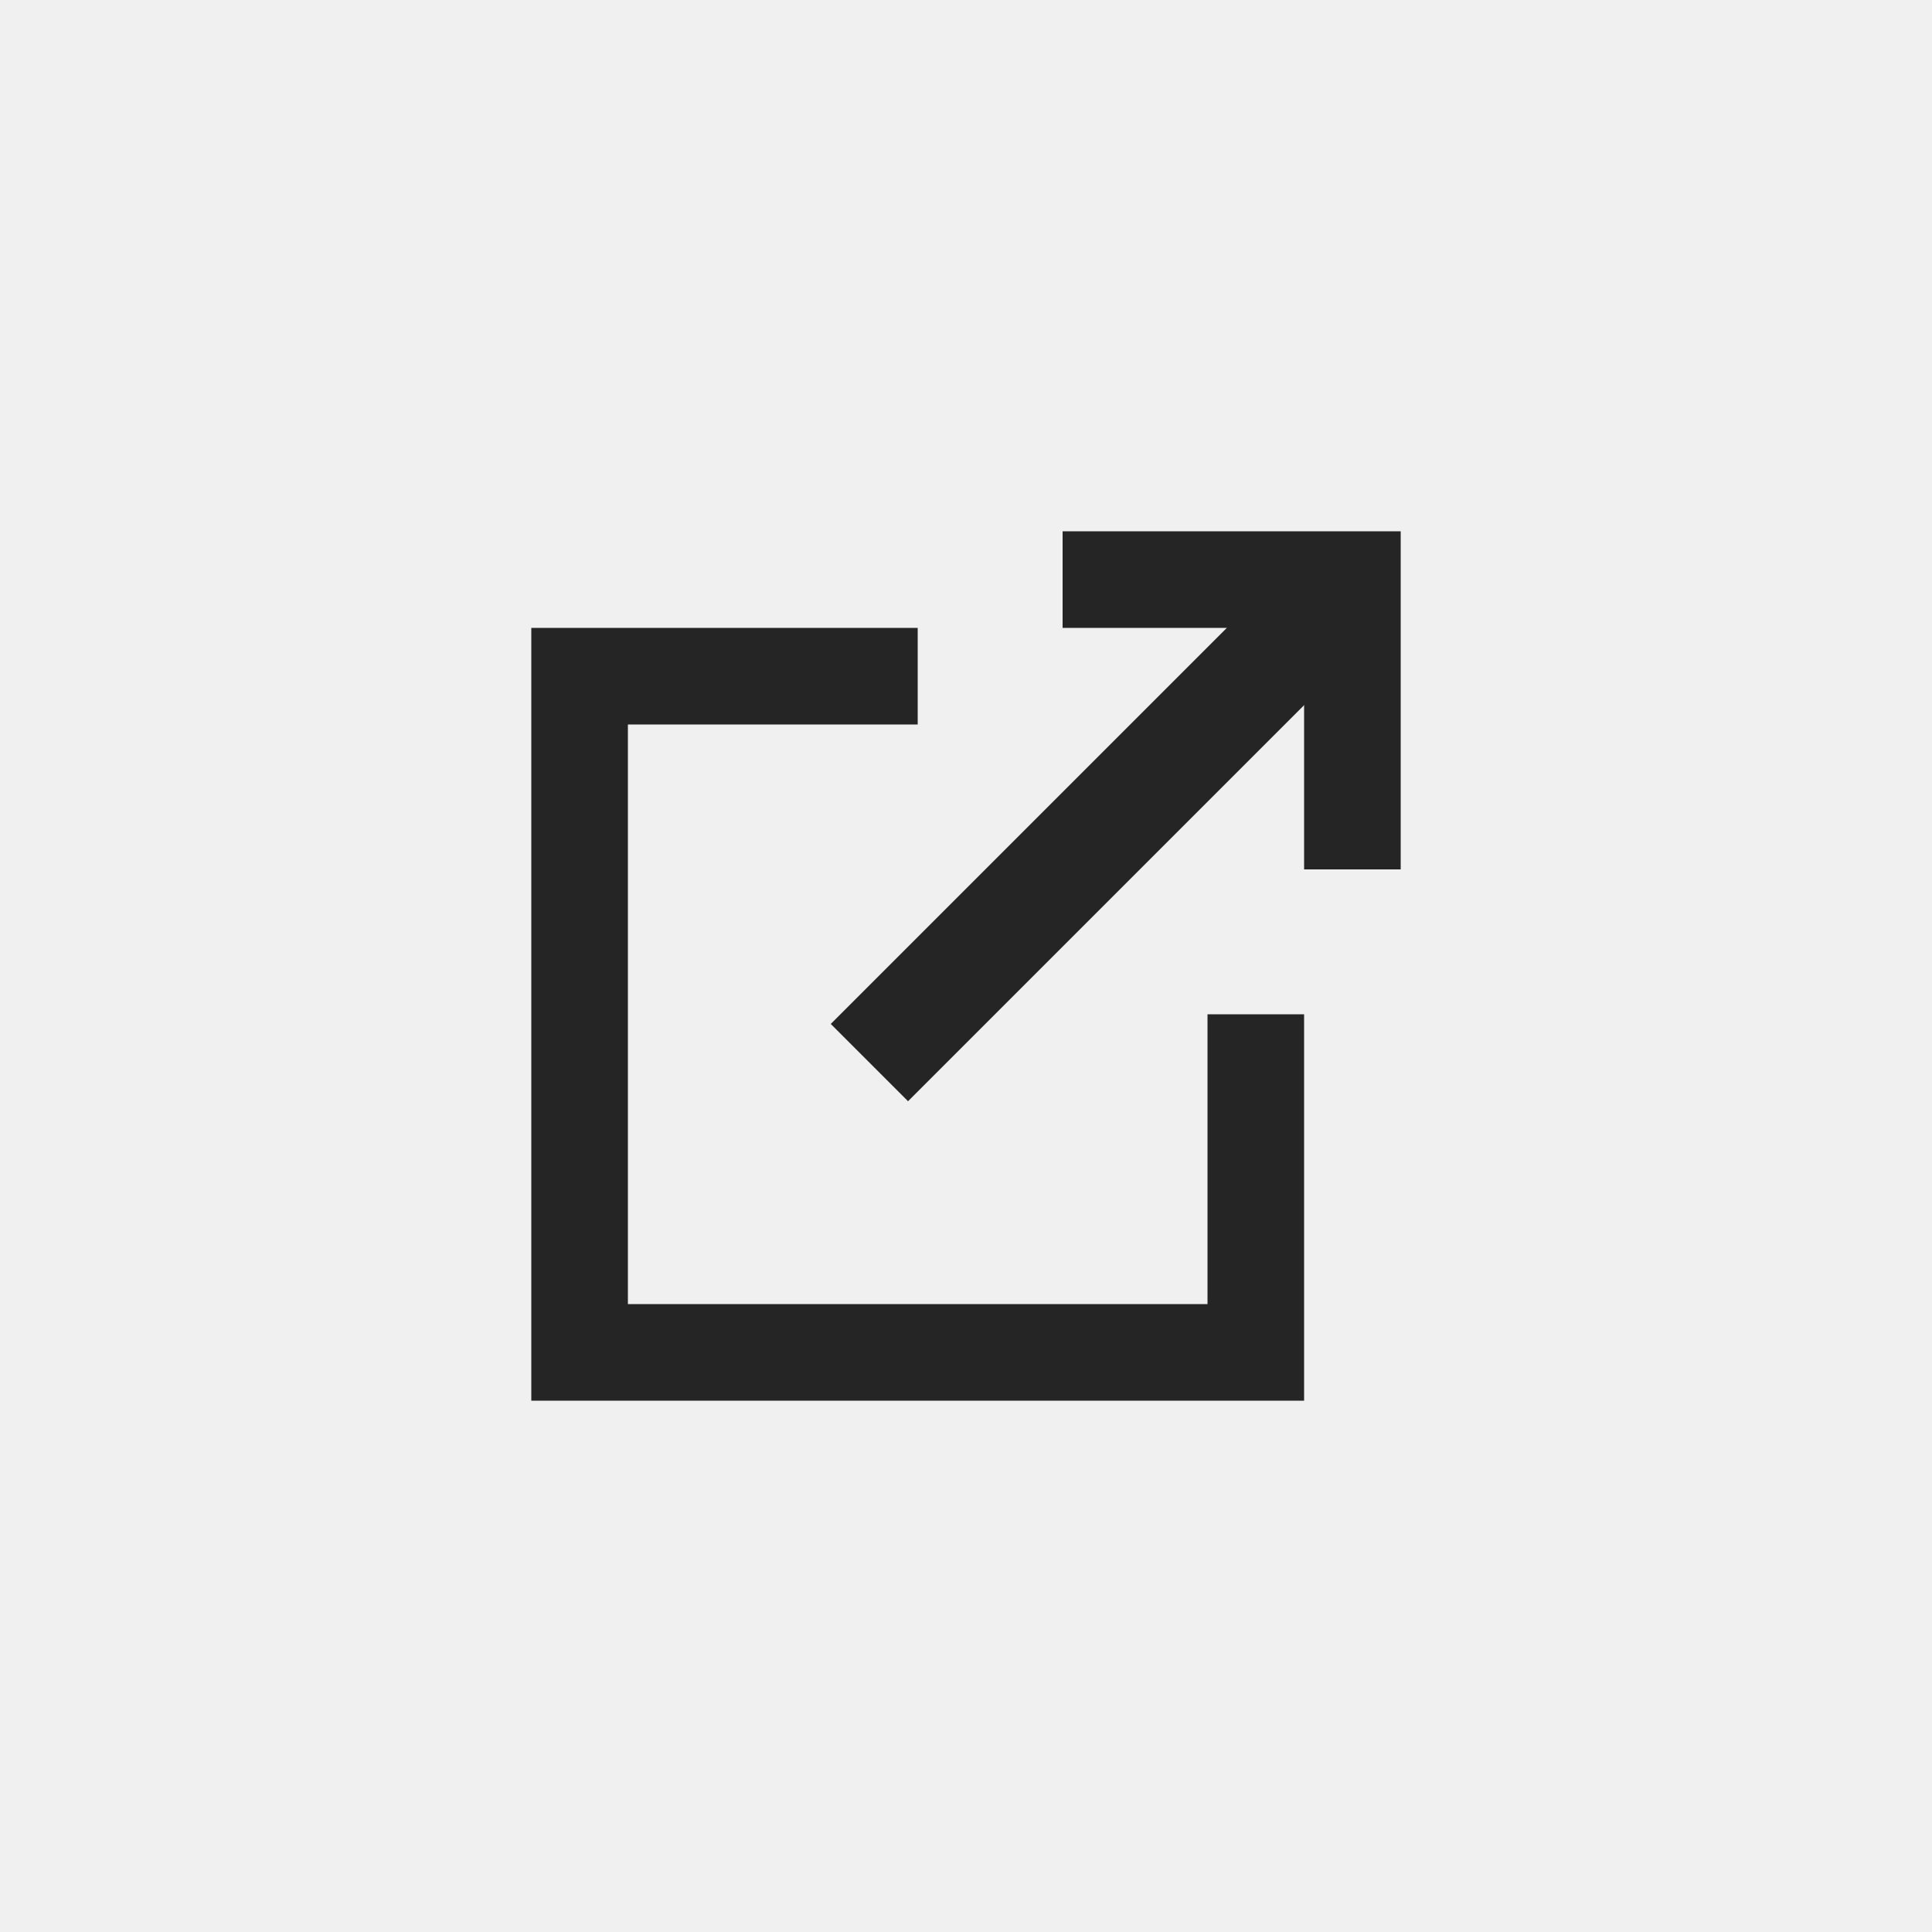
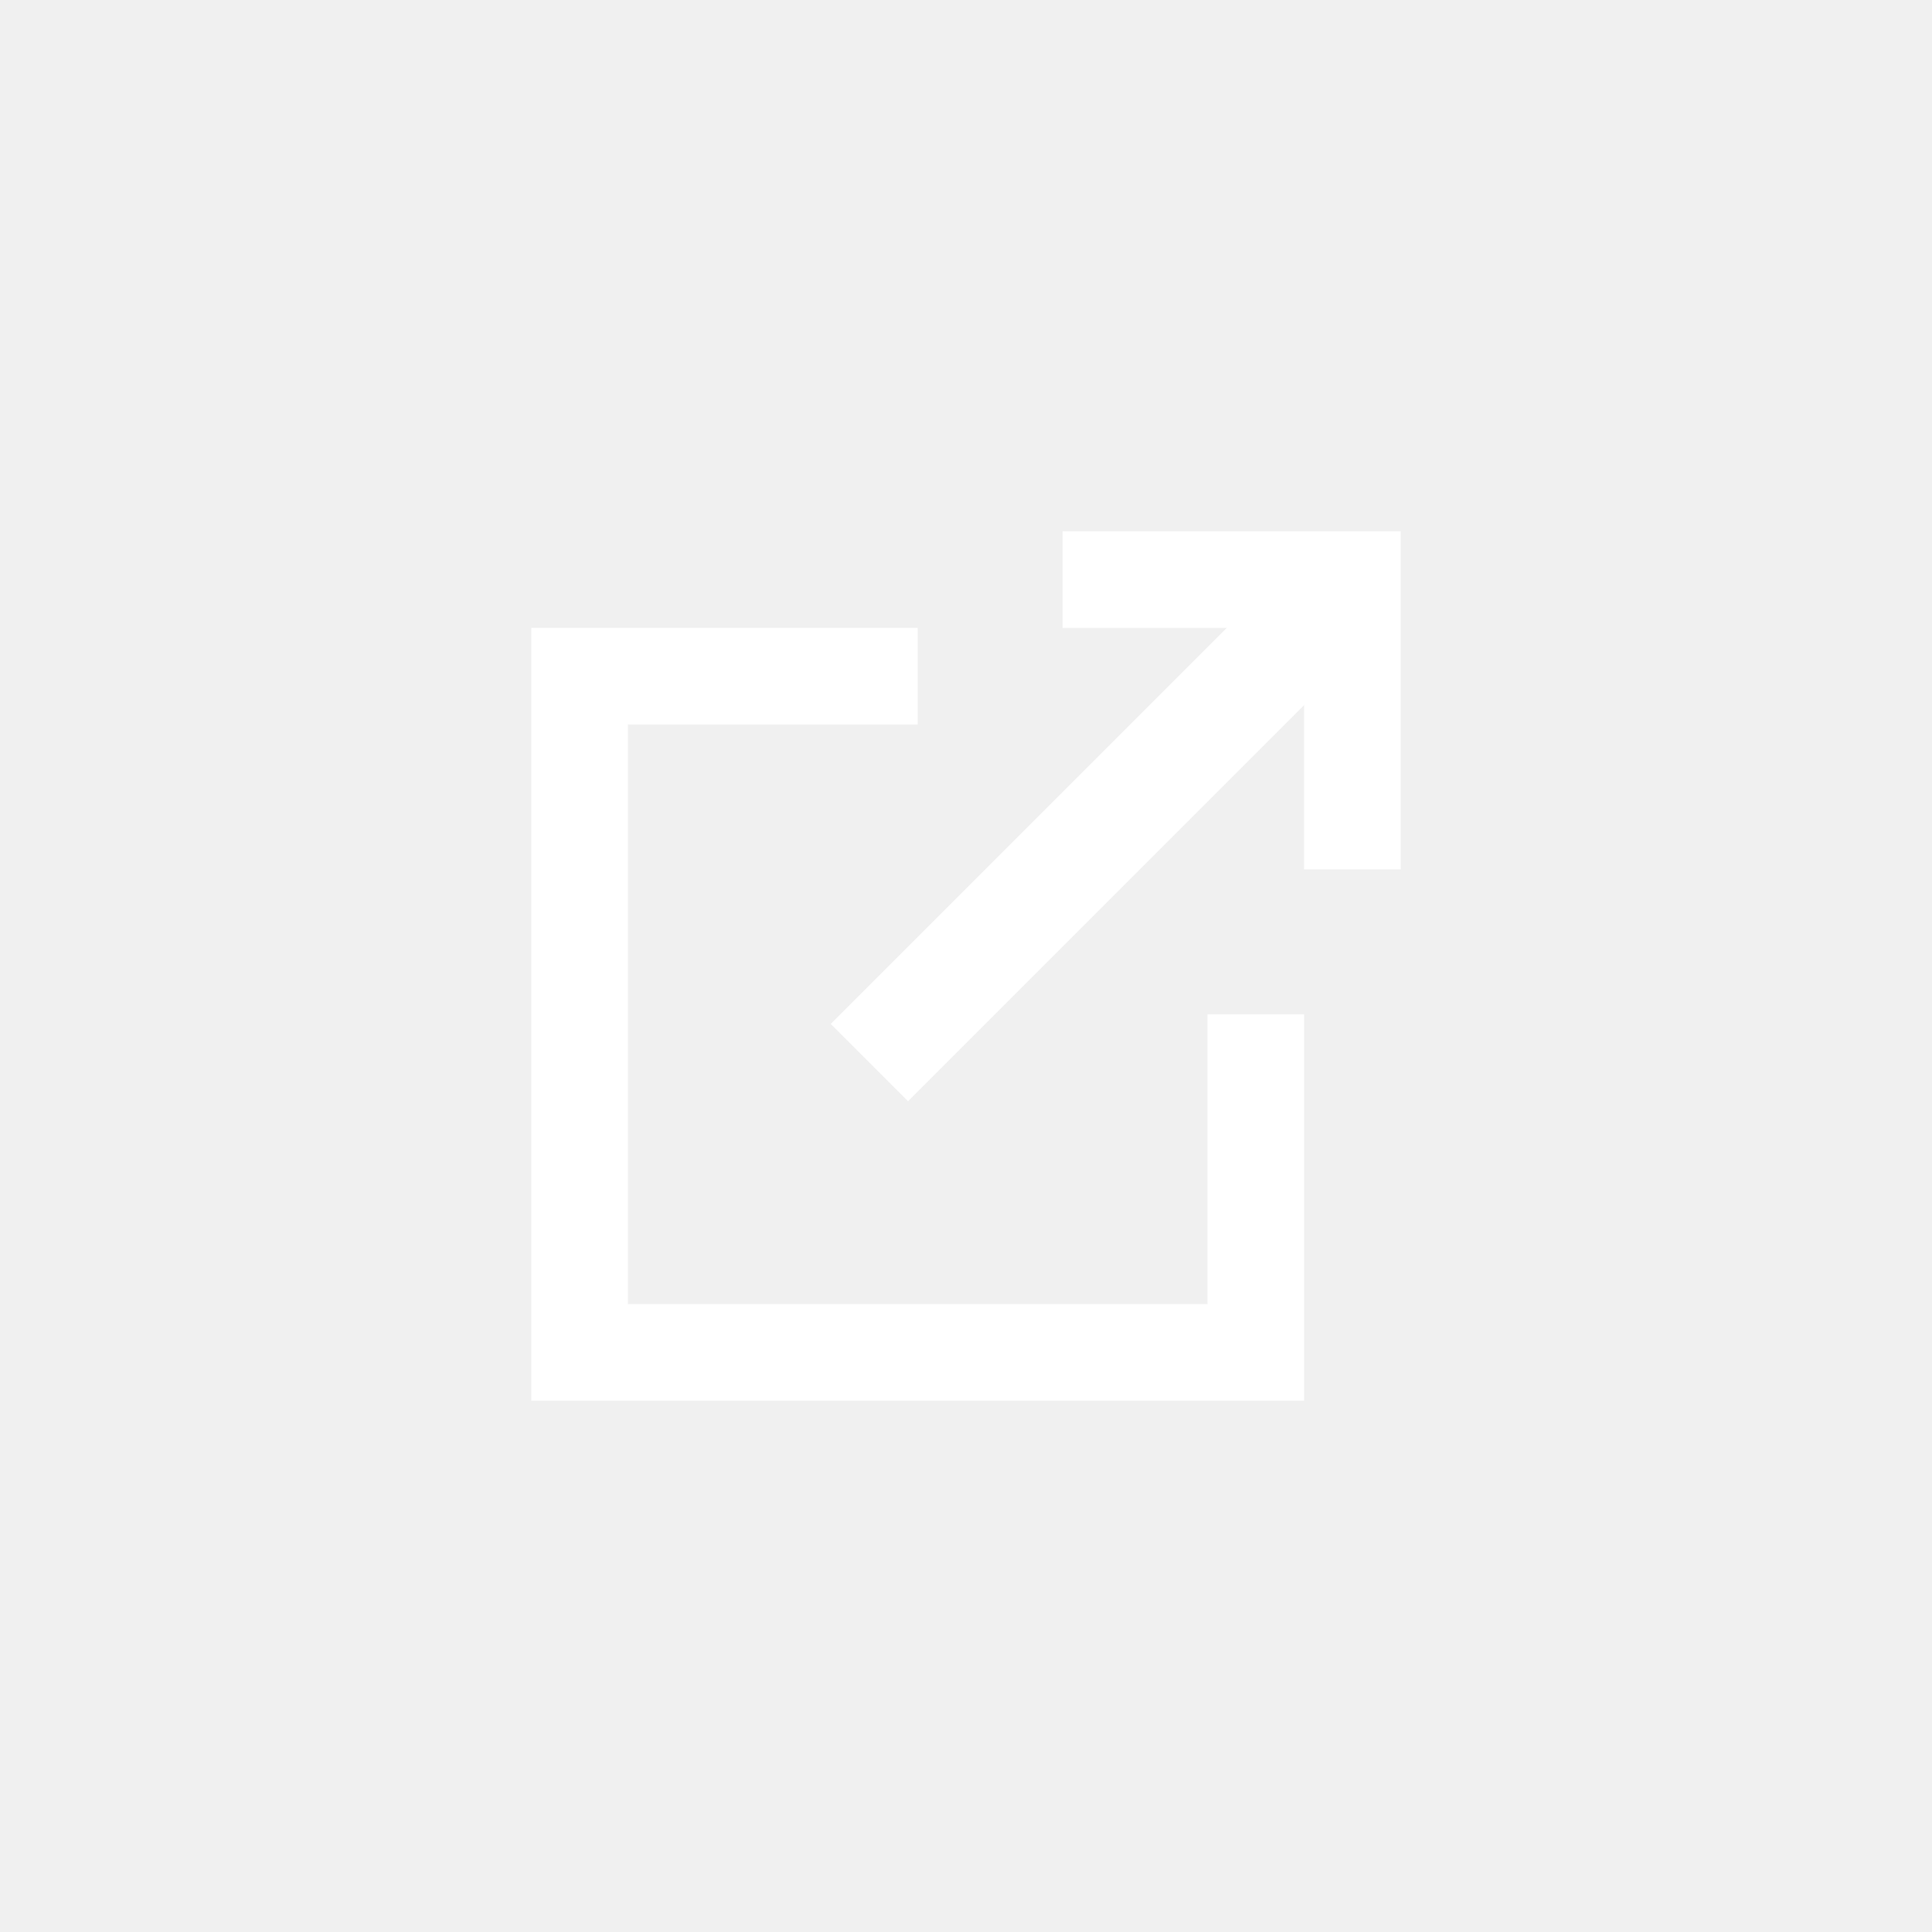
- <svg xmlns="http://www.w3.org/2000/svg" fill="#252525" width="800px" height="800px" viewBox="0 0 1024 1024">
+ <svg xmlns="http://www.w3.org/2000/svg" fill="#ffffff" width="800px" height="800px" viewBox="0 0 1024 1024">
  <path d="M486.4 332.8V384H332.8v307.2H640V537.6h51.2v204.8H281.6V332.8h204.8zm76.8-51.2h179.2v179.2h-51.2v-128h-128z" />
  <path d="M440.32 542.72l256-256 40.96 40.96-256 256z" />
</svg>
